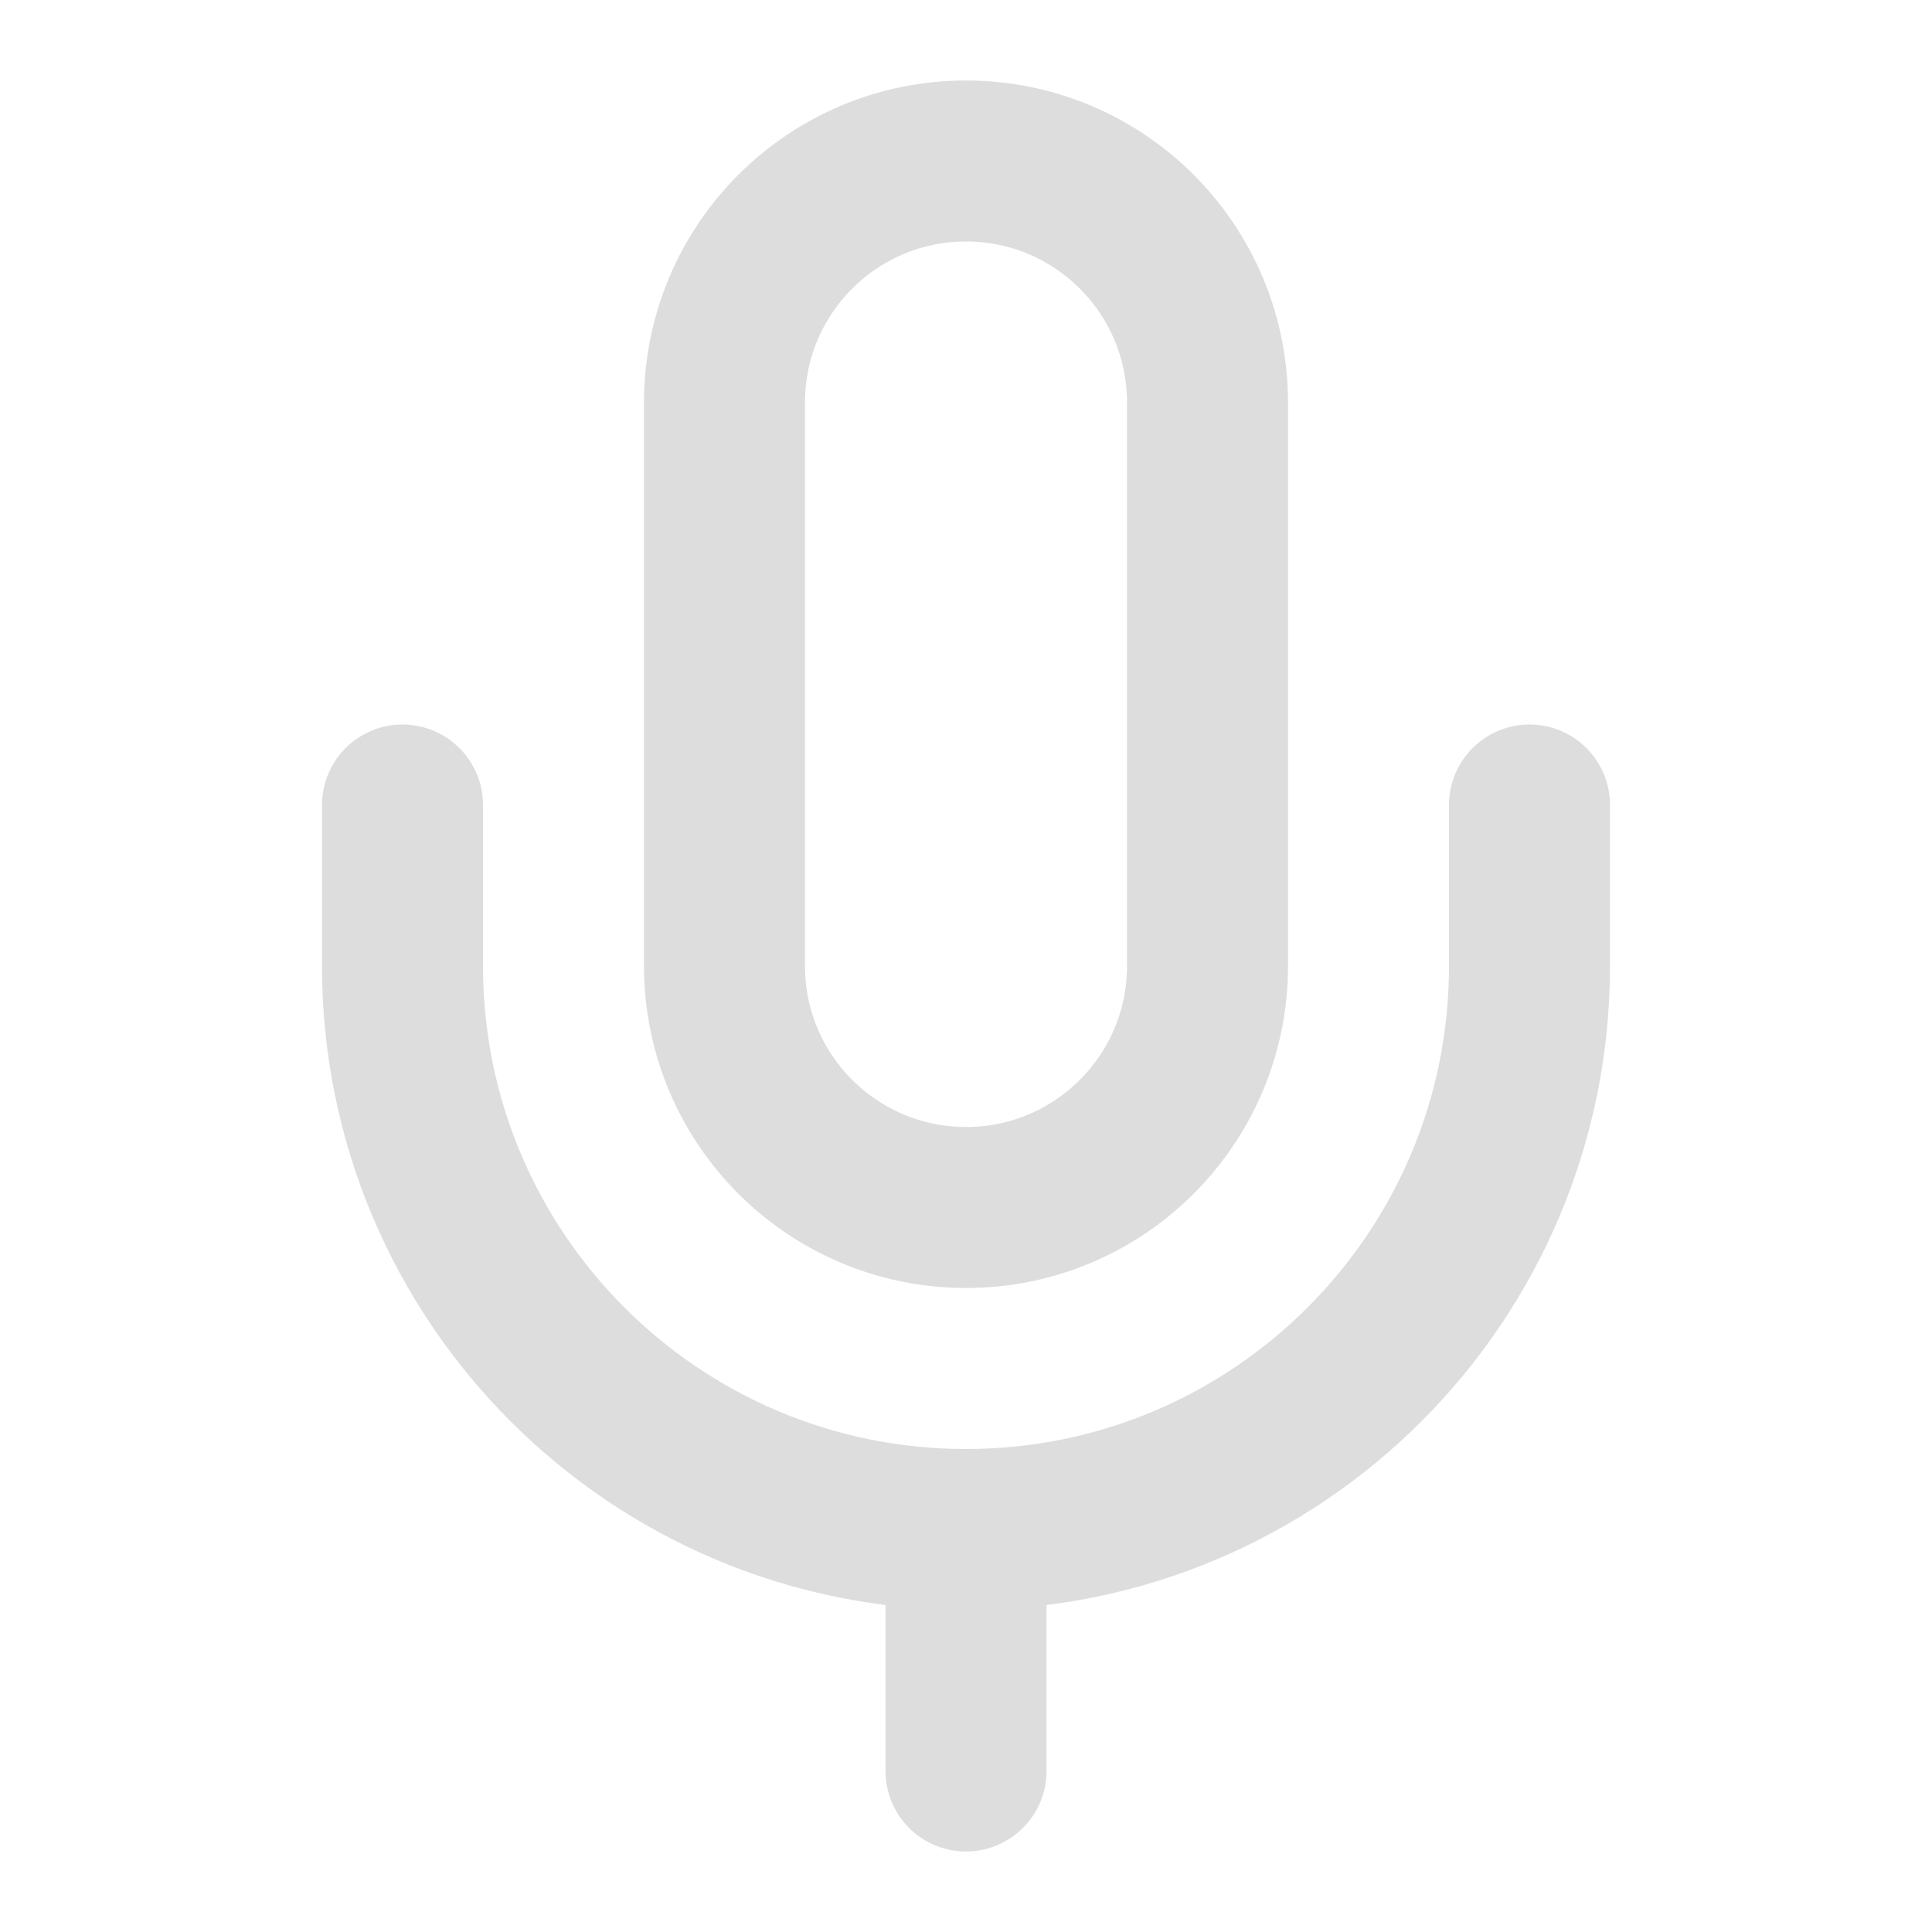
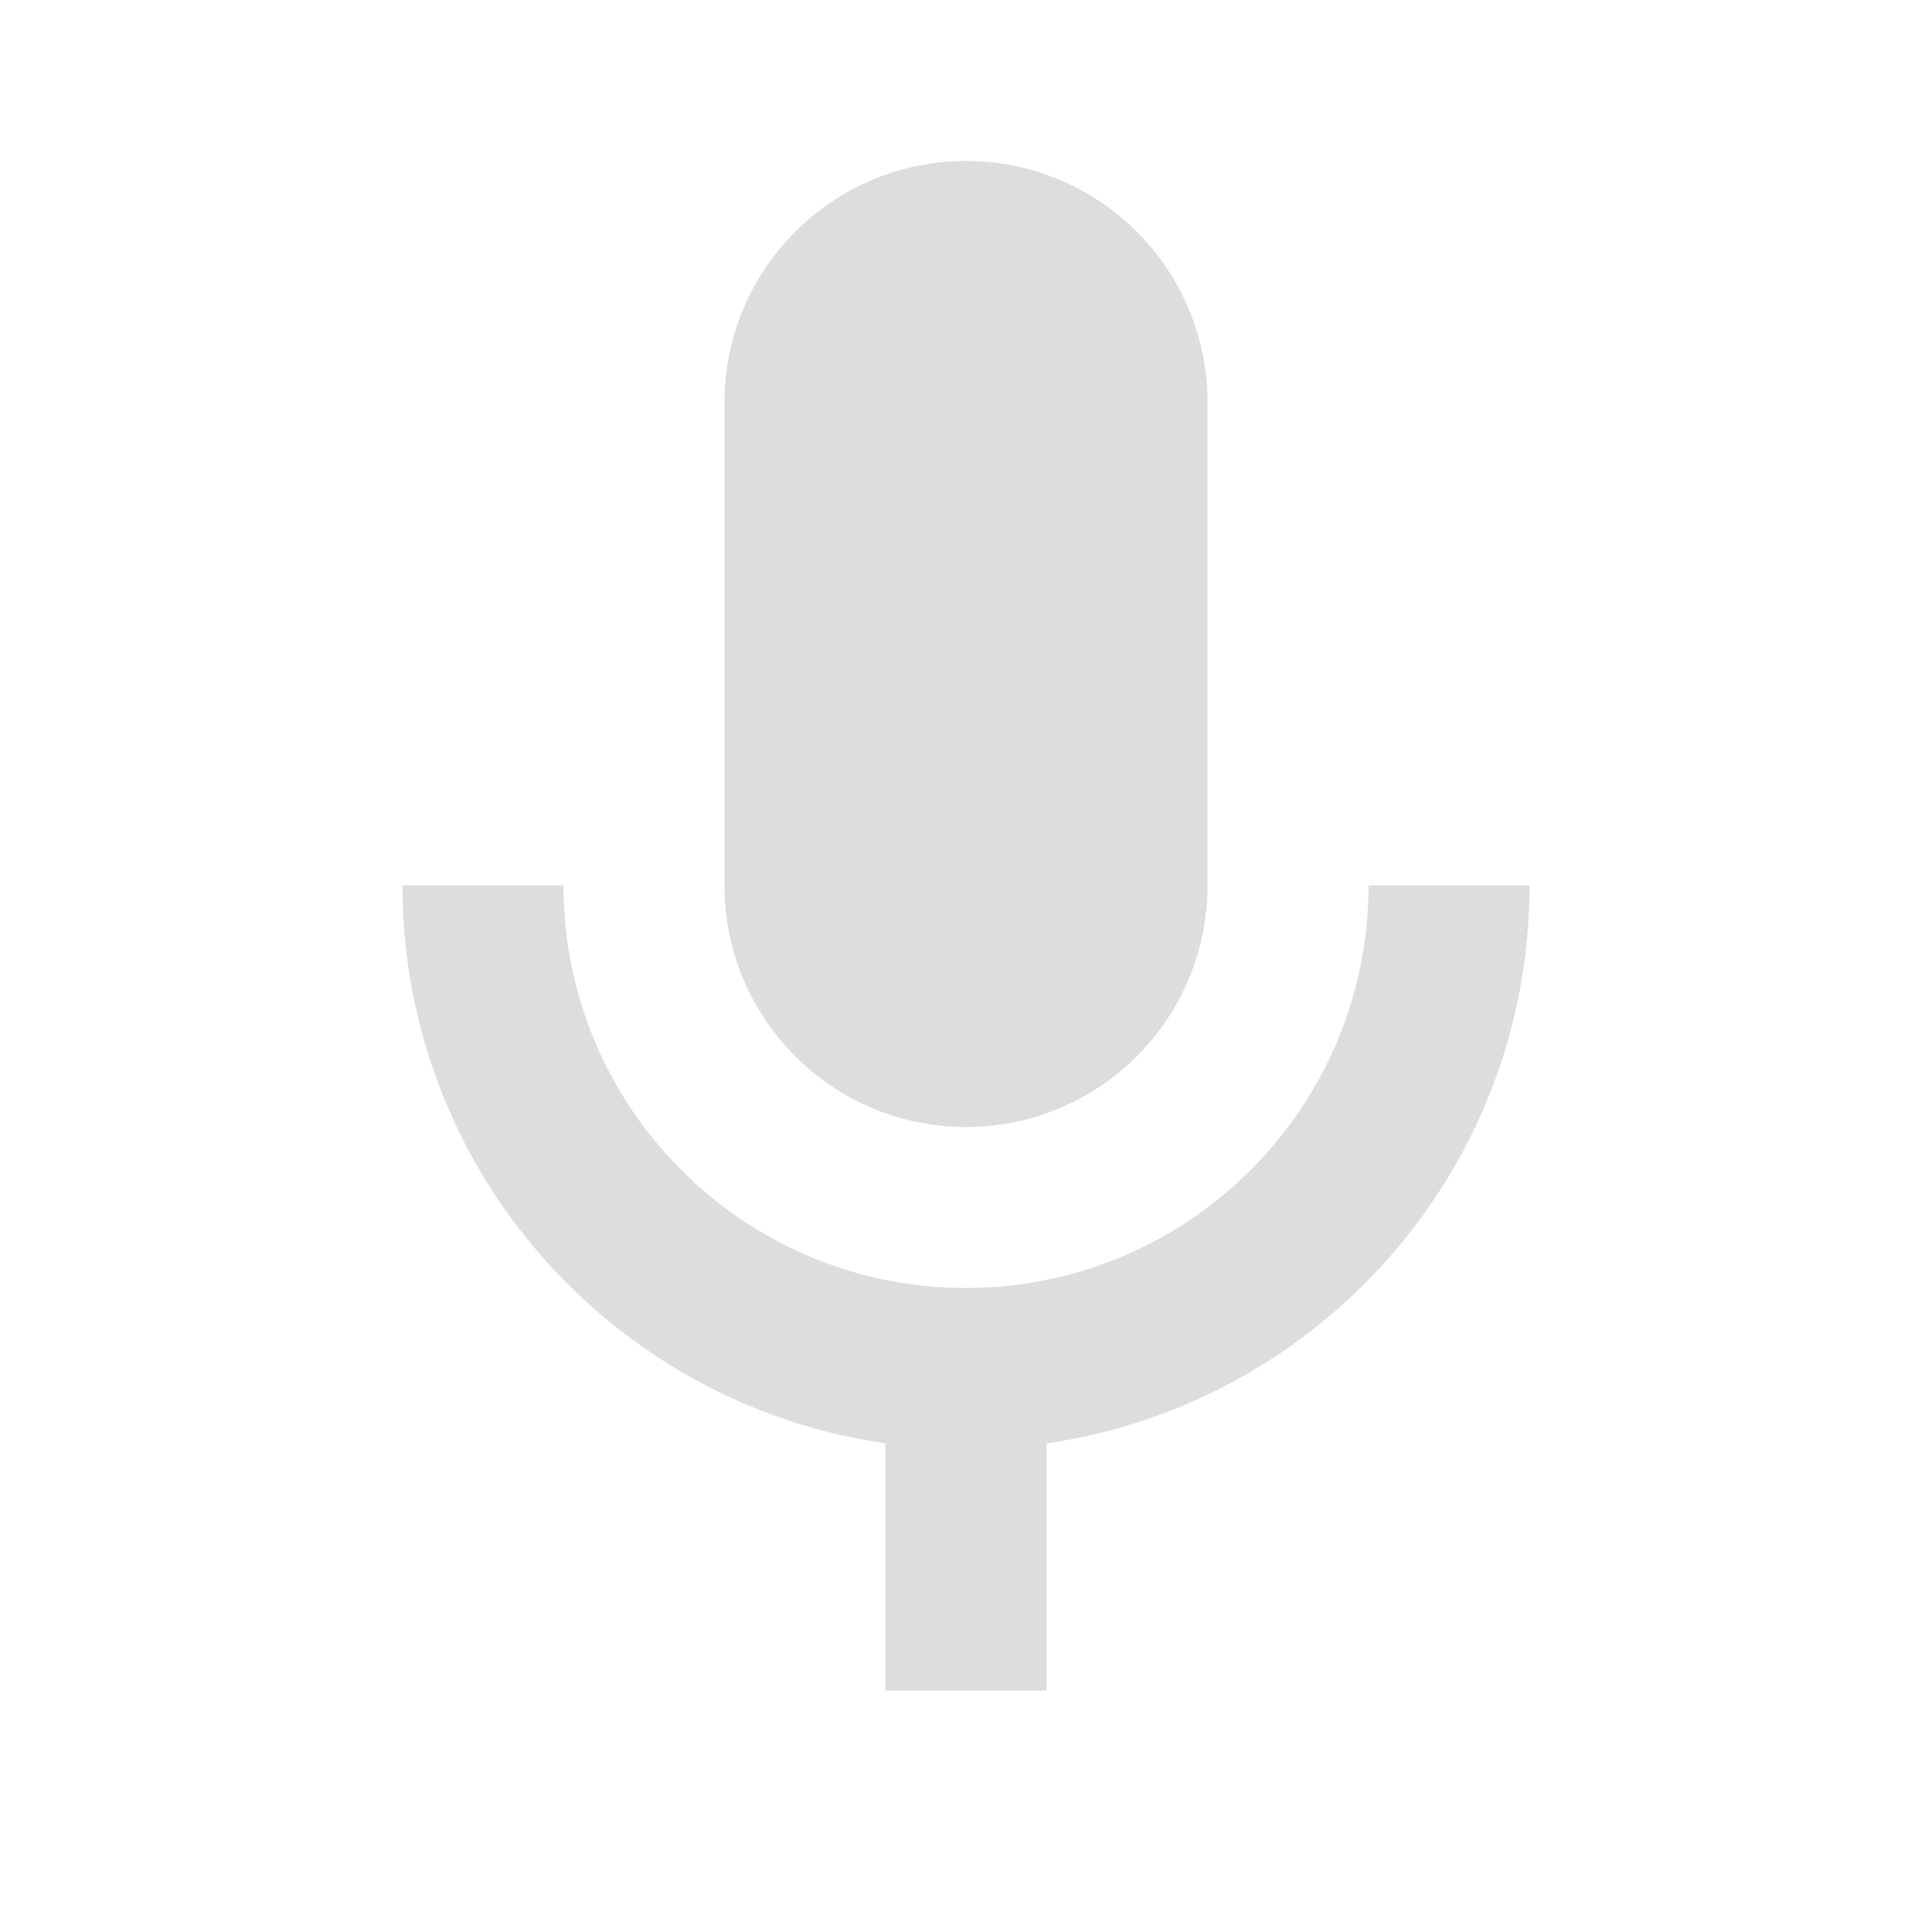
- <svg xmlns="http://www.w3.org/2000/svg" width="24" height="24" viewBox="0 0 24 24" fill="none" stroke="currentColor" stroke-width="2" stroke-linecap="round" stroke-linejoin="round" version="1.1" id="svg8">
-   <defs id="defs12" />
-   <path d="M12 2A3 3 0 0 0 9 5v7a3 3 0 0 0 6 0V5A3 3 0 0 0 12 2Z" id="path2" style="stroke:#dddddd;stroke-opacity:1" />
-   <path d="M19 10v2A7 7 0 0 1 5 12V10" id="path4" style="stroke:#dddddd;stroke-opacity:1" />
-   <line x1="12" y1="19" x2="12" y2="22" id="line6" style="stroke:#dddddd;stroke-opacity:1" />
+ <svg xmlns="http://www.w3.org/2000/svg" viewBox="0 0 24 24">
+   <path fill="#dddddd" d="M12,2A3,3 0 0,1 15,5V11A3,3 0 0,1 12,14A3,3 0 0,1 9,11V5A3,3 0 0,1 12,2M19,11C19,14.53 16.39,17.44 13,17.93V21H11V17.93C7.61,17.44 5,14.53 5,11H7A5,5 0 0,0 12,16A5,5 0 0,0 17,11H19Z" />
</svg>
